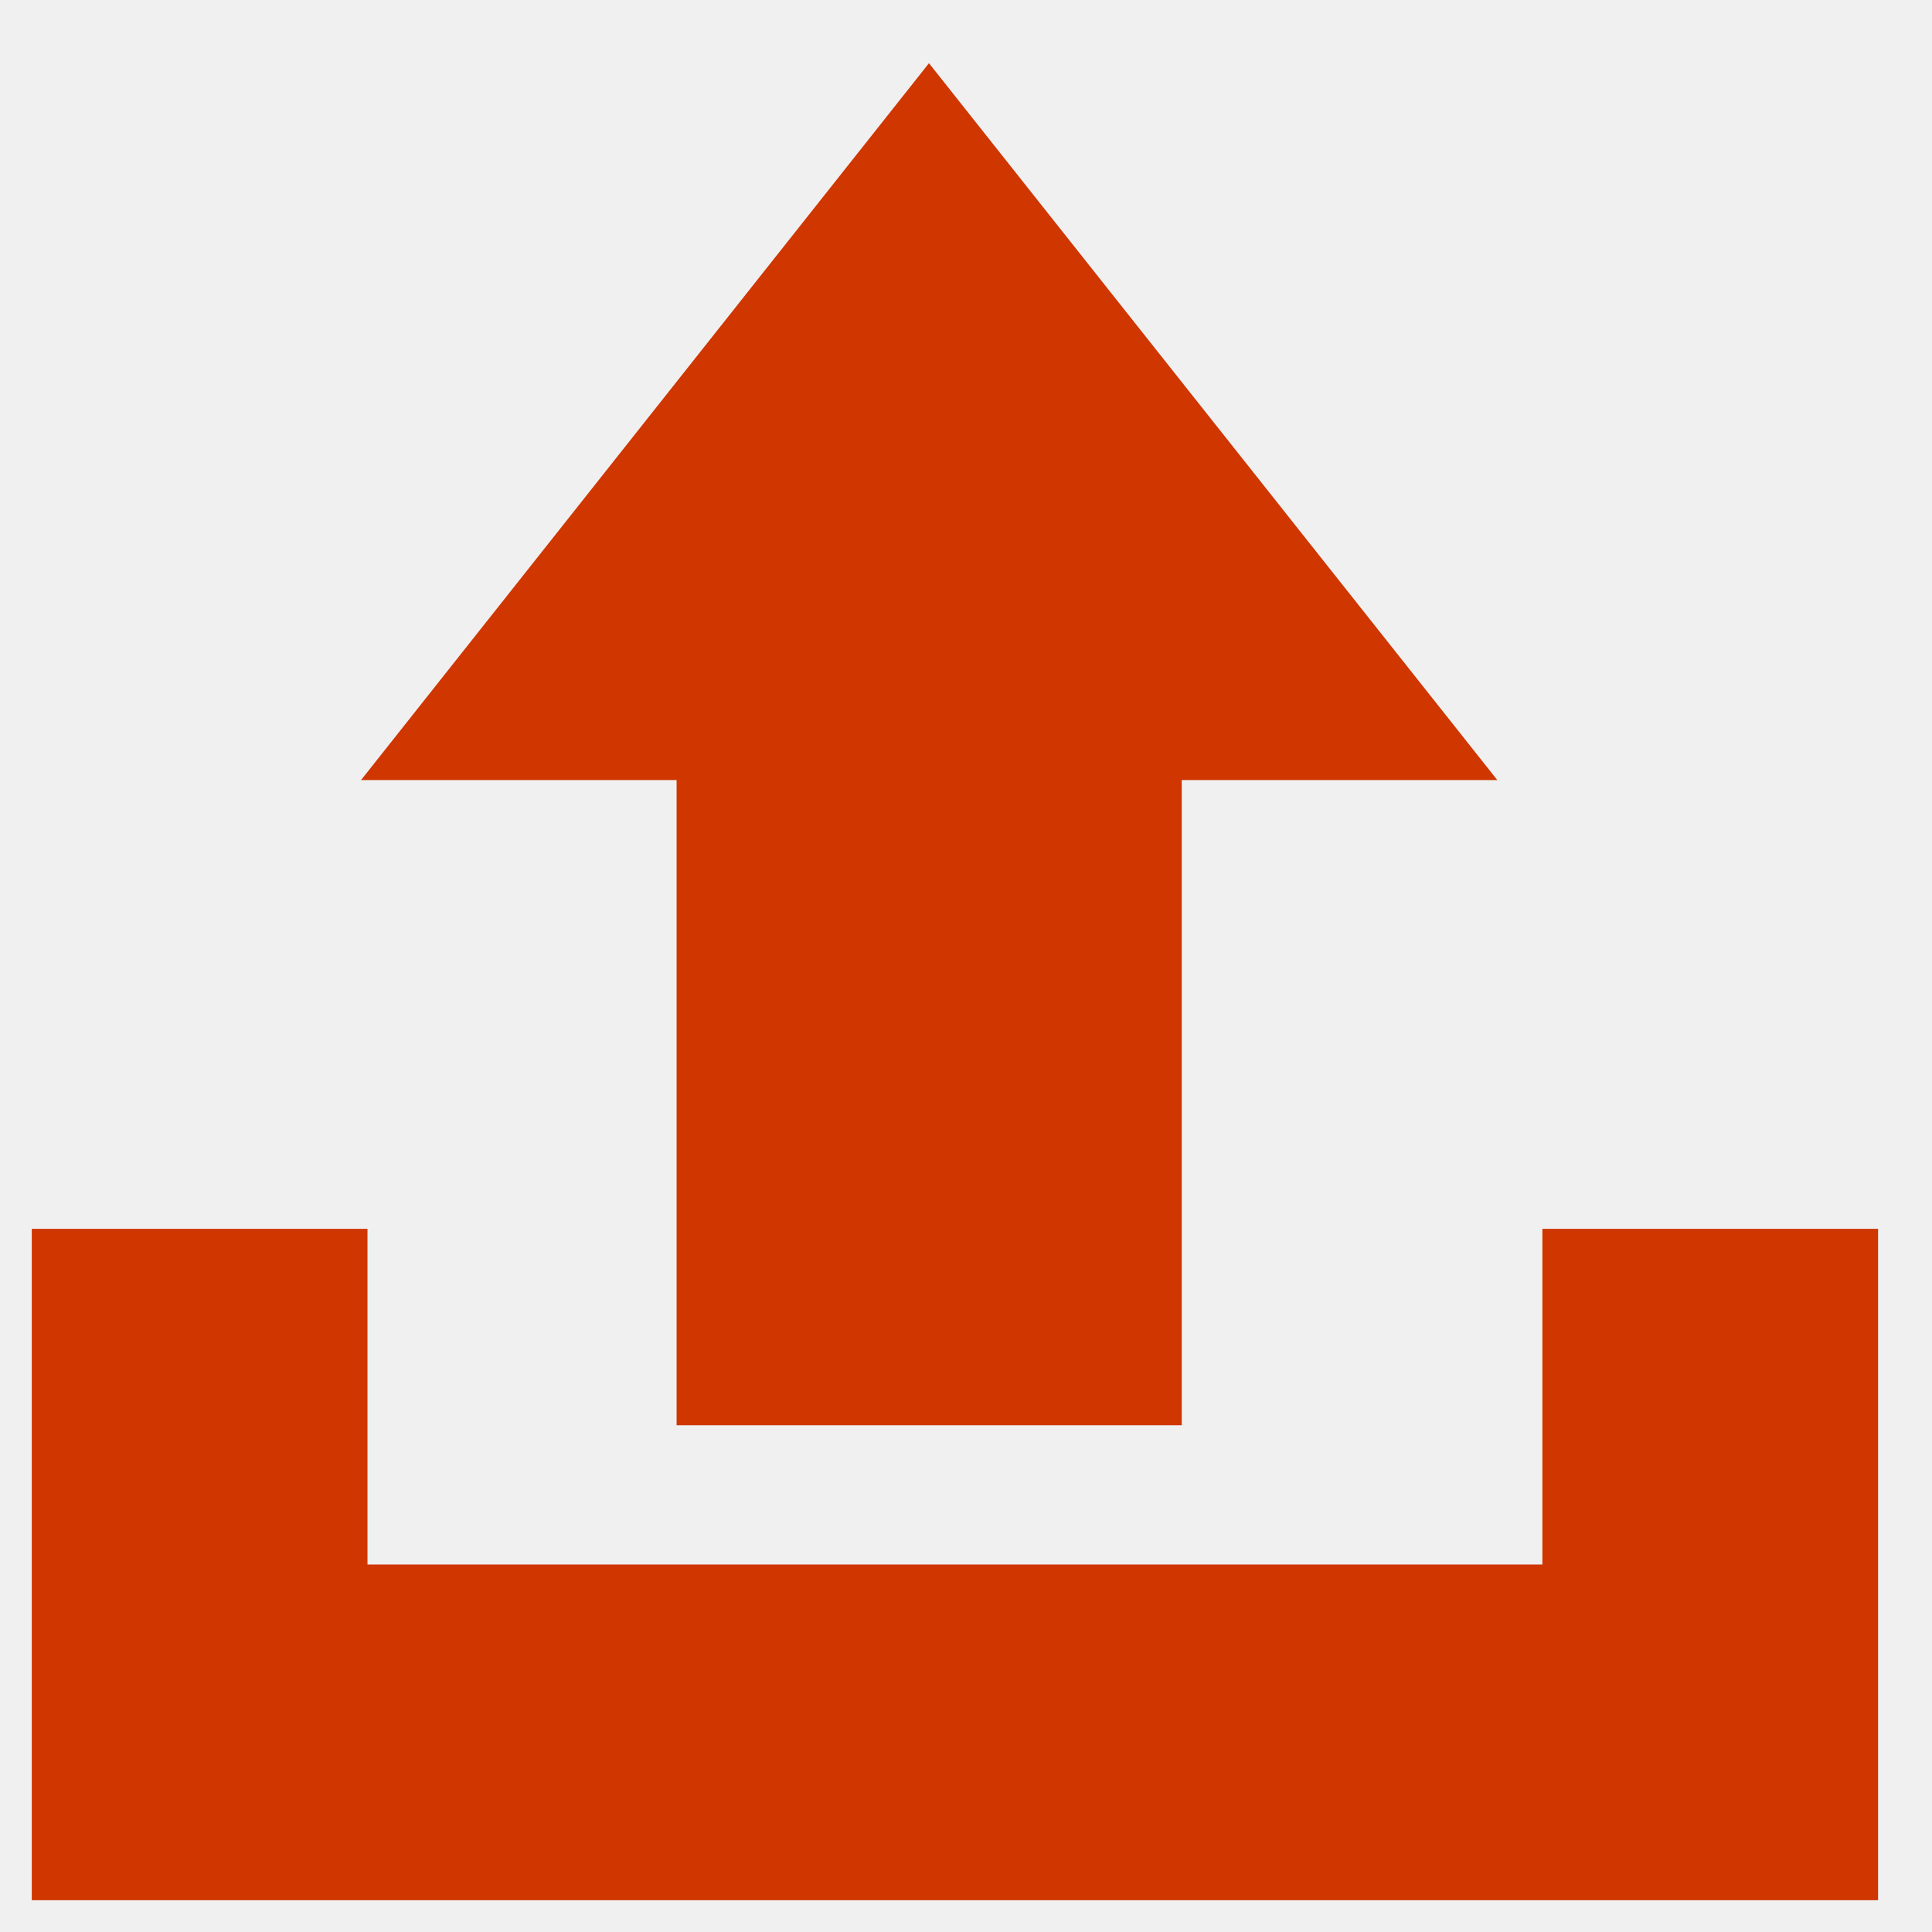
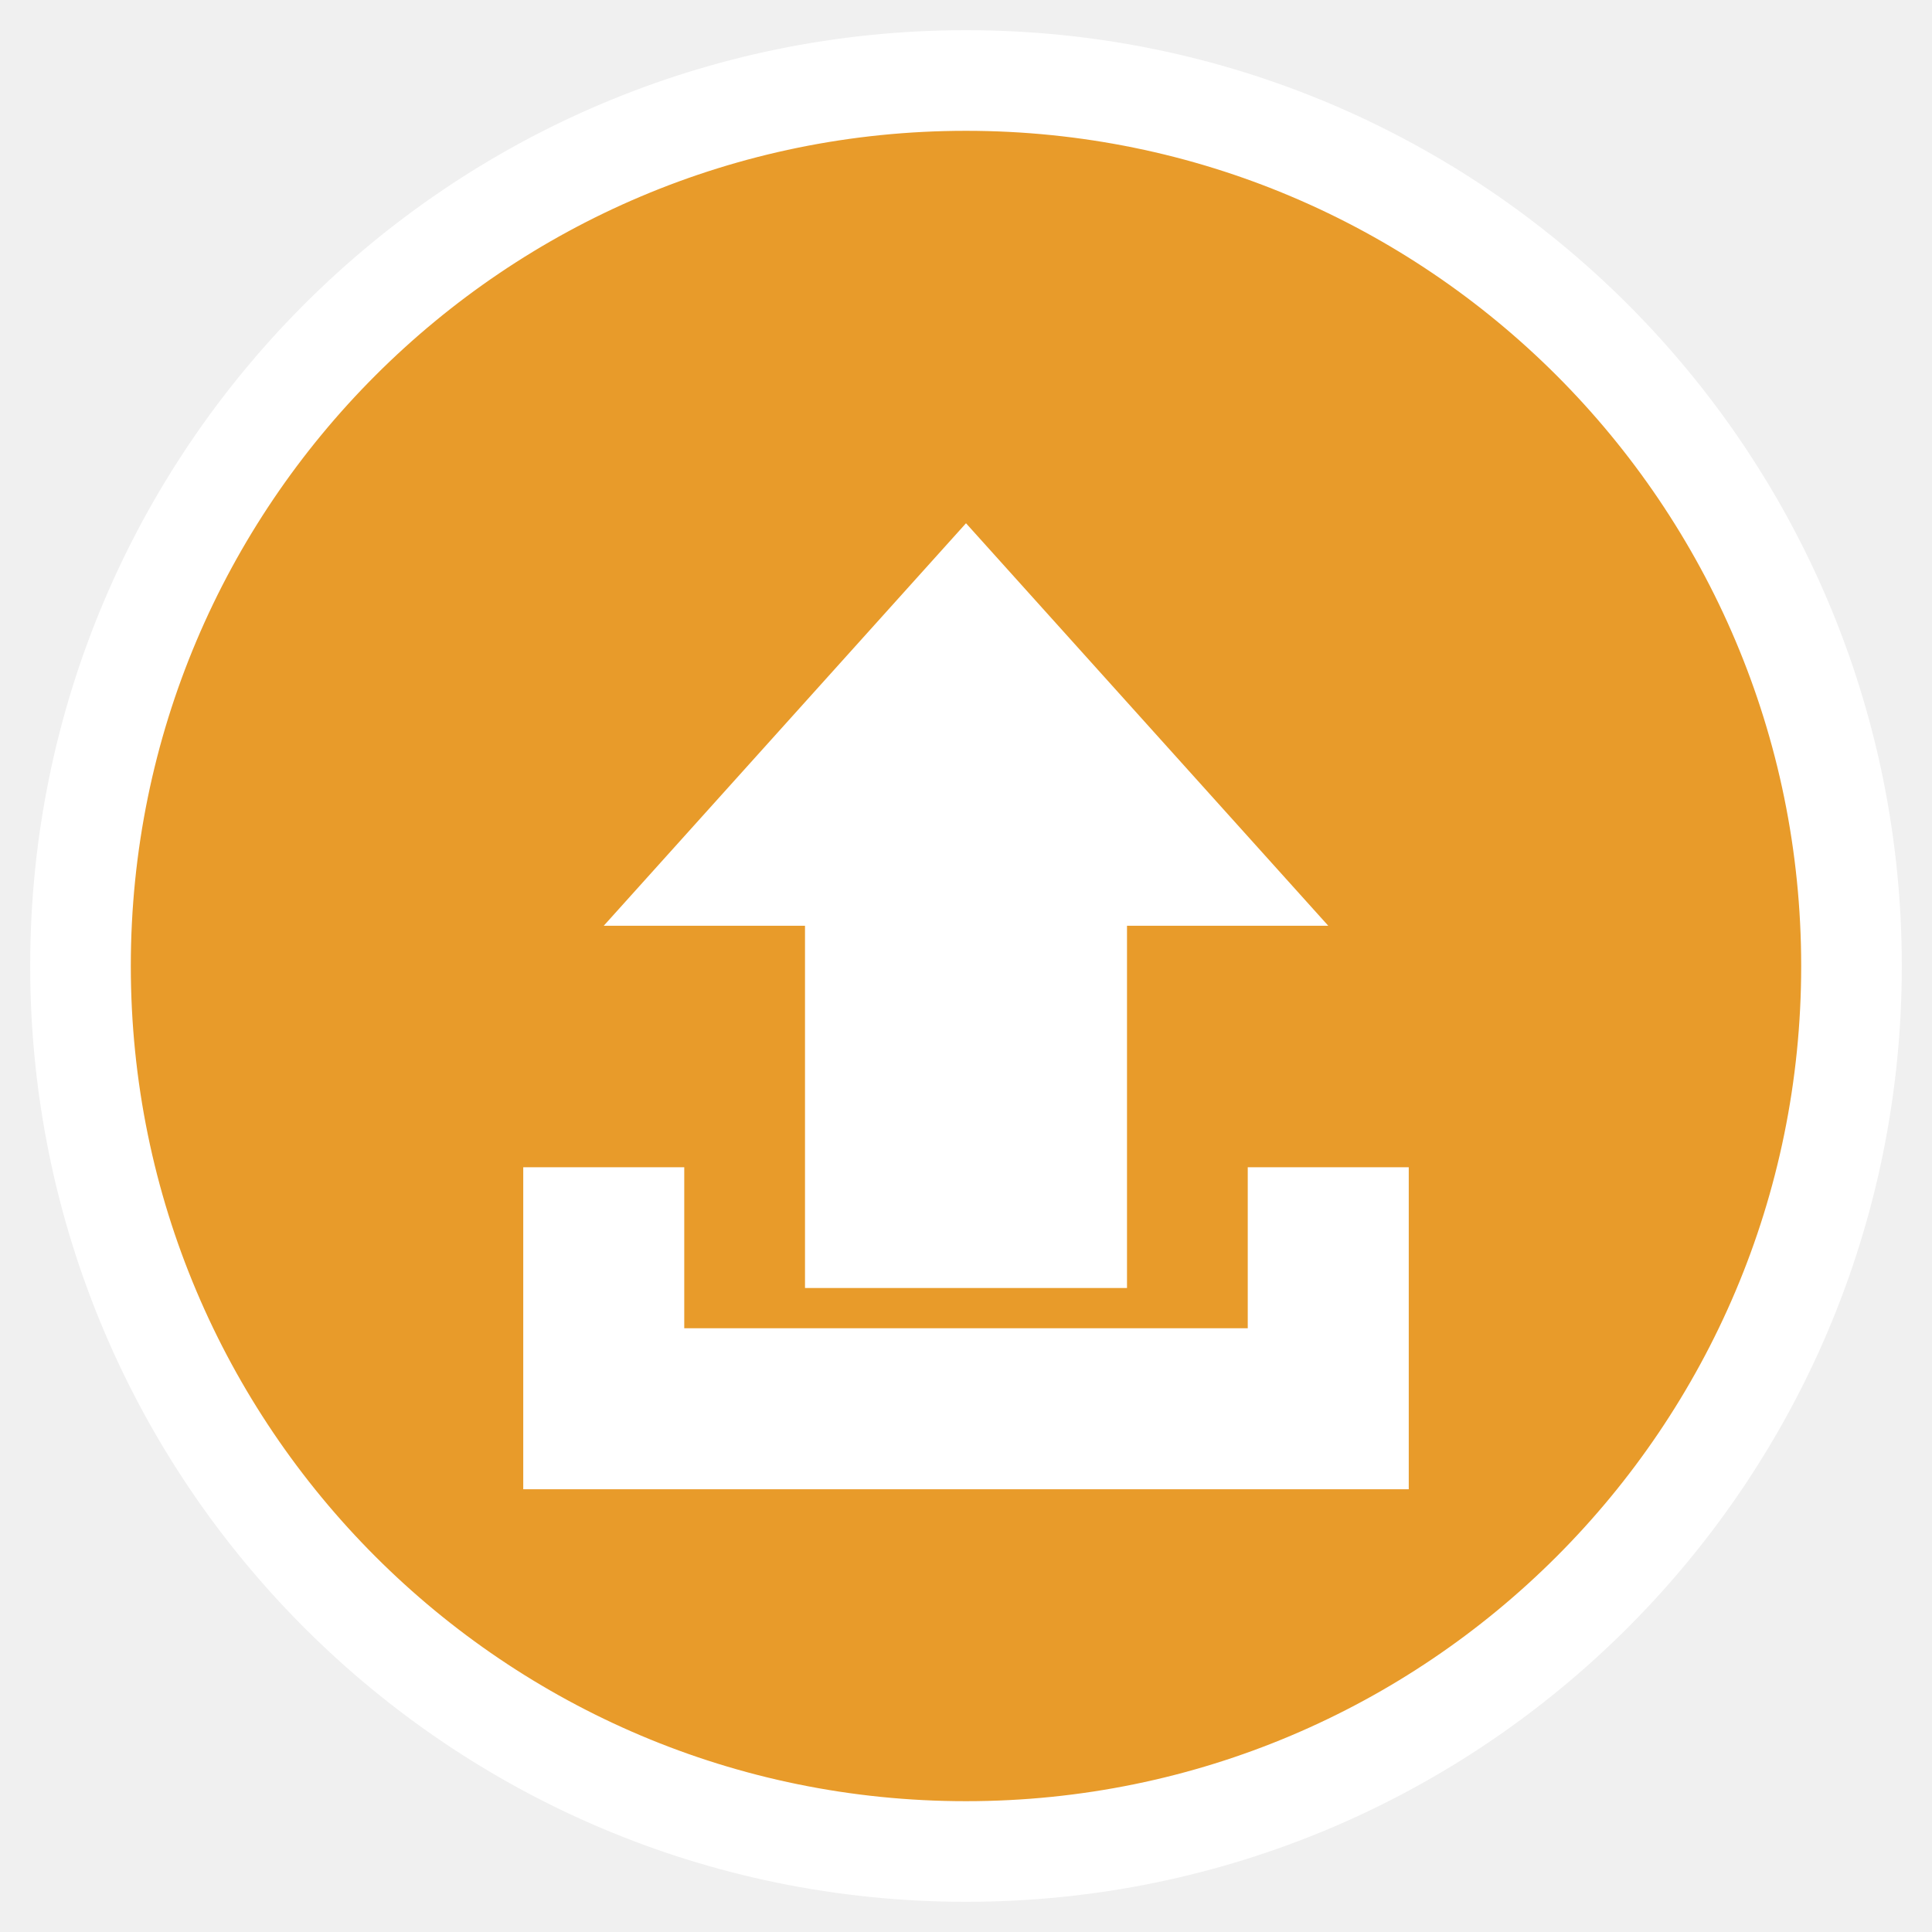
- <svg xmlns="http://www.w3.org/2000/svg" id="Layer_1" version="1.1" viewBox="0 0 48 48">
-   <defs>
-     <style>
-       .st0 {
-         fill: #cf3600;
-       }
-     </style>
-   </defs>
-   <path class="st0" d="M16.81,19.38h-7.84S23.08,1.57,23.08,1.57l14.12,17.81h-7.84s0,16.03,0,16.03h-12.55v-16.03Z" />
-   <path class="st0" d="M.79,30.53h8.34v8.34h29.19v-8.34h8.34v16.68H.79v-16.68Z" />
+ <svg xmlns="http://www.w3.org/2000/svg" viewBox="0 0 48 48" width="48" height="48">
+   <circle cx="24" cy="24" r="22" fill="#E89B2A" stroke="#FFFFFF" stroke-width="2.5" />
+   <path d="M24 13 L33 23 H28 V32 H20 V23 H15 Z" fill="#FFFFFF" />
+   <path d="M13 29 H17 V33 H31 V29 H35 V37 H13 Z" fill="#FFFFFF" />
</svg>
